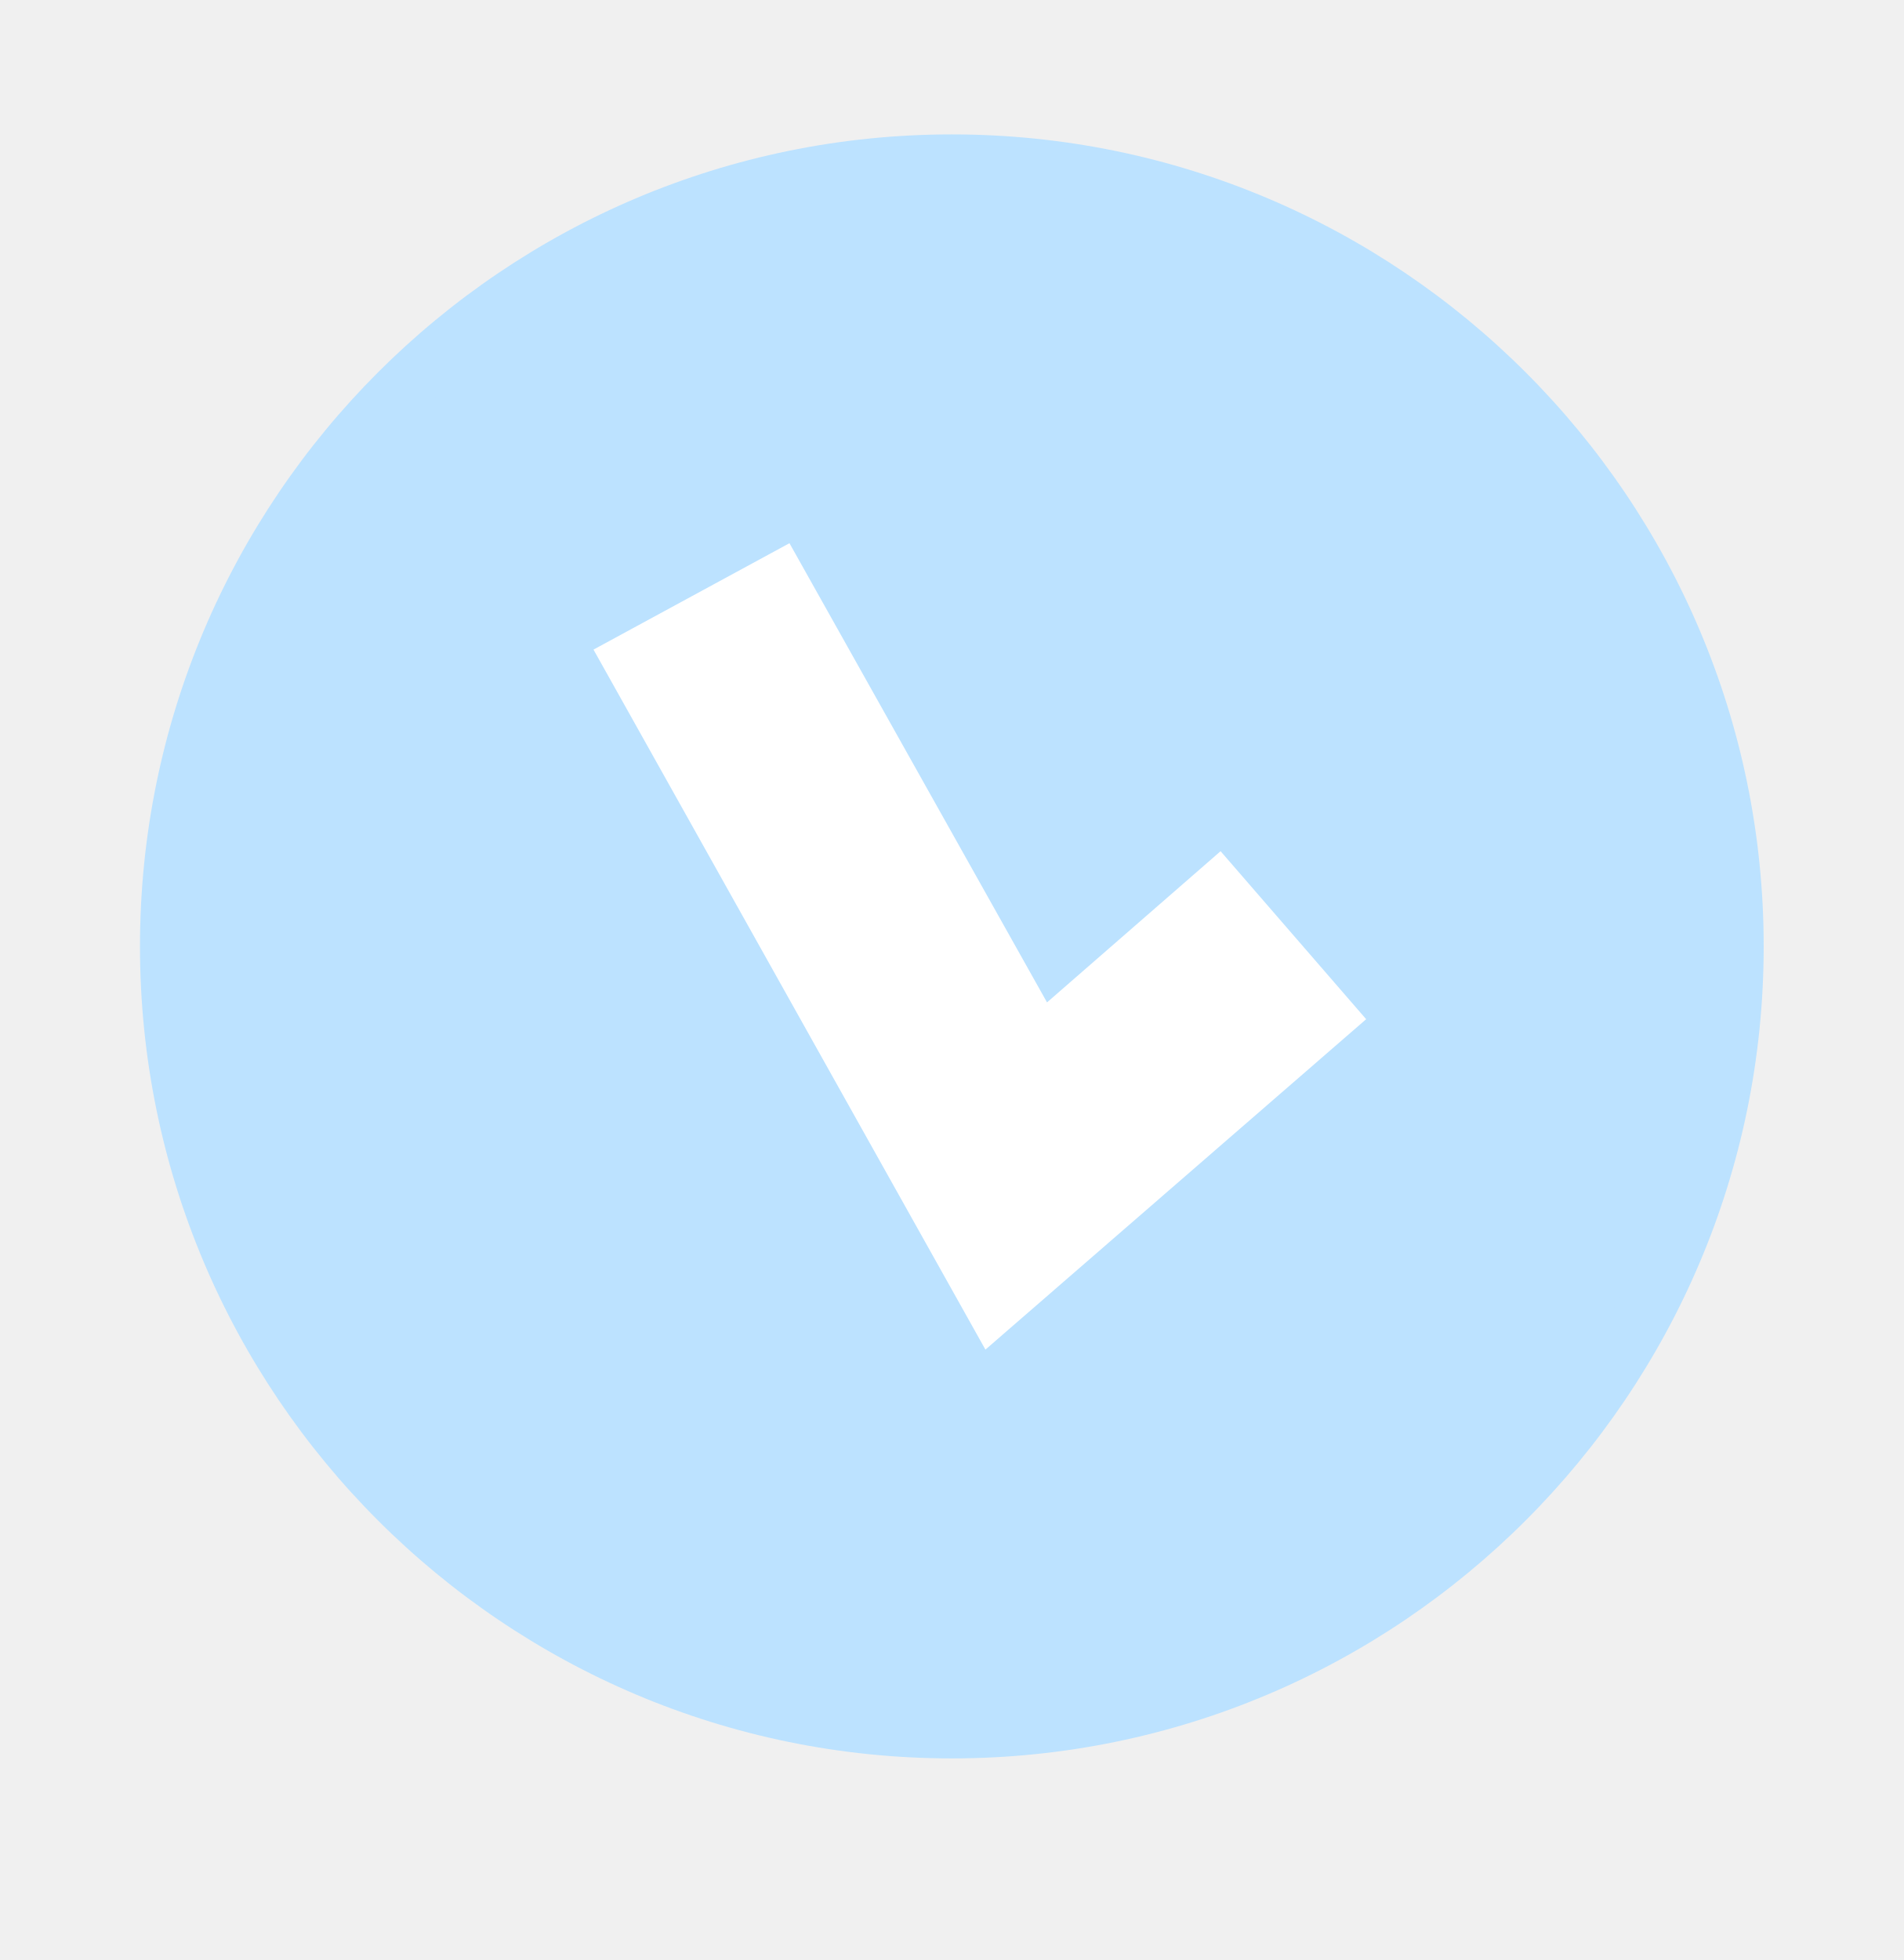
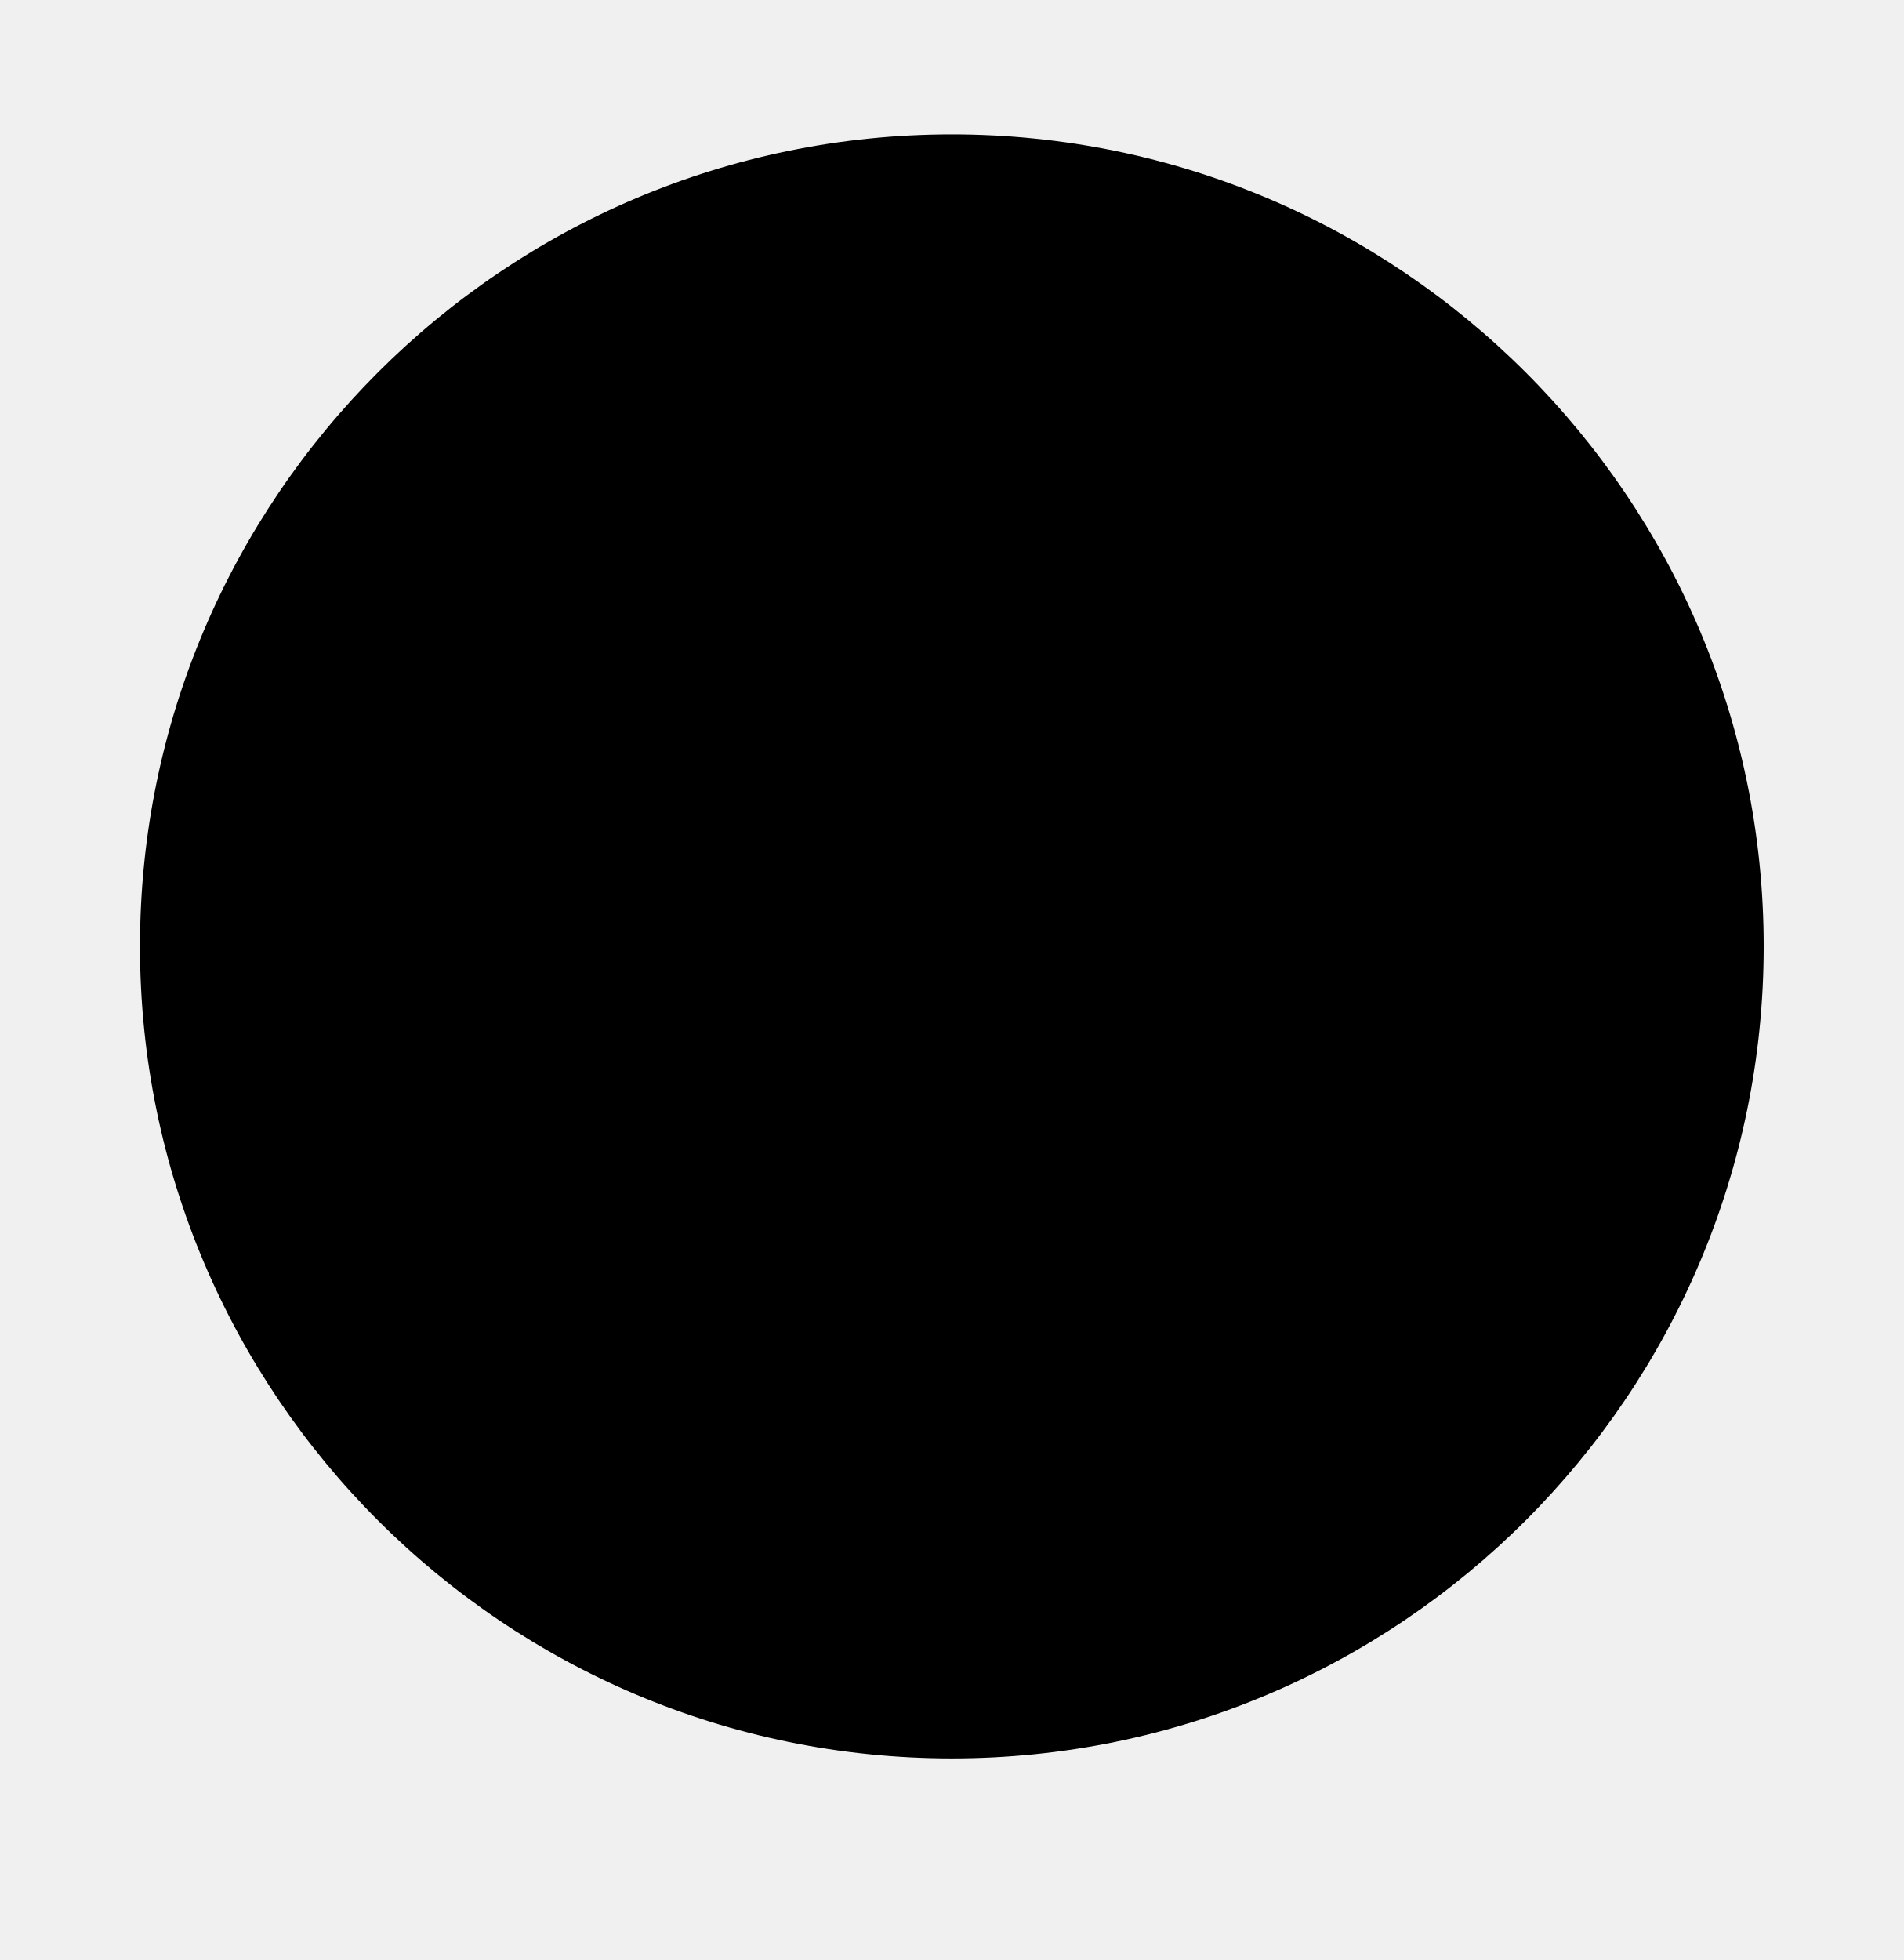
<svg xmlns="http://www.w3.org/2000/svg" version="1.1" id="Layer_1" x="0px" y="0px" viewBox="-283 359 34 35" style="enable-background:new -283 359 34 35;" xml:space="preserve">
-   <style type="text/css">
- 	.st0{fill:#BCE2FF;}
- 	.st1{fill:#FFFFFF;}
- </style>
  <g>
    <g>
      <g>
        <g>
-           <circle class="st0" cx="-266" cy="375.9" r="14" />
-           <path class="st0" d="M-280.5,375.9c0-8,6.5-14.5,14.5-14.5s14.5,6.5,14.5,14.5s-6.5,14.5-14.5,14.5S-280.5,383.9-280.5,375.9z       M-279.5,375.9c0,7.4,6.1,13.5,13.5,13.5c7.4,0,13.5-6.1,13.5-13.5s-6.1-13.5-13.5-13.5C-273.4,362.4-279.5,368.5-279.5,375.9z" />
+           <circle class="hide-icon-background" cx="-266" cy="375.9" r="14" />
+           <path class="hide-icon-foreground" d="M-280.5,375.9c0-8,6.5-14.5,14.5-14.5s14.5,6.5,14.5,14.5s-6.5,14.5-14.5,14.5S-280.5,383.9-280.5,375.9z       M-279.5,375.9c0,7.4,6.1,13.5,13.5,13.5c7.4,0,13.5-6.1,13.5-13.5s-6.1-13.5-13.5-13.5C-273.4,362.4-279.5,368.5-279.5,375.9z" />
        </g>
      </g>
    </g>
    <g>
      <g>
        <g>
          <polygon class="st1" points="-265.4,383.1 -258.6,377.2 -261.2,374.2 -264.3,376.9 -268.9,368.7 -272.4,370.6     " />
        </g>
      </g>
    </g>
  </g>
</svg>
